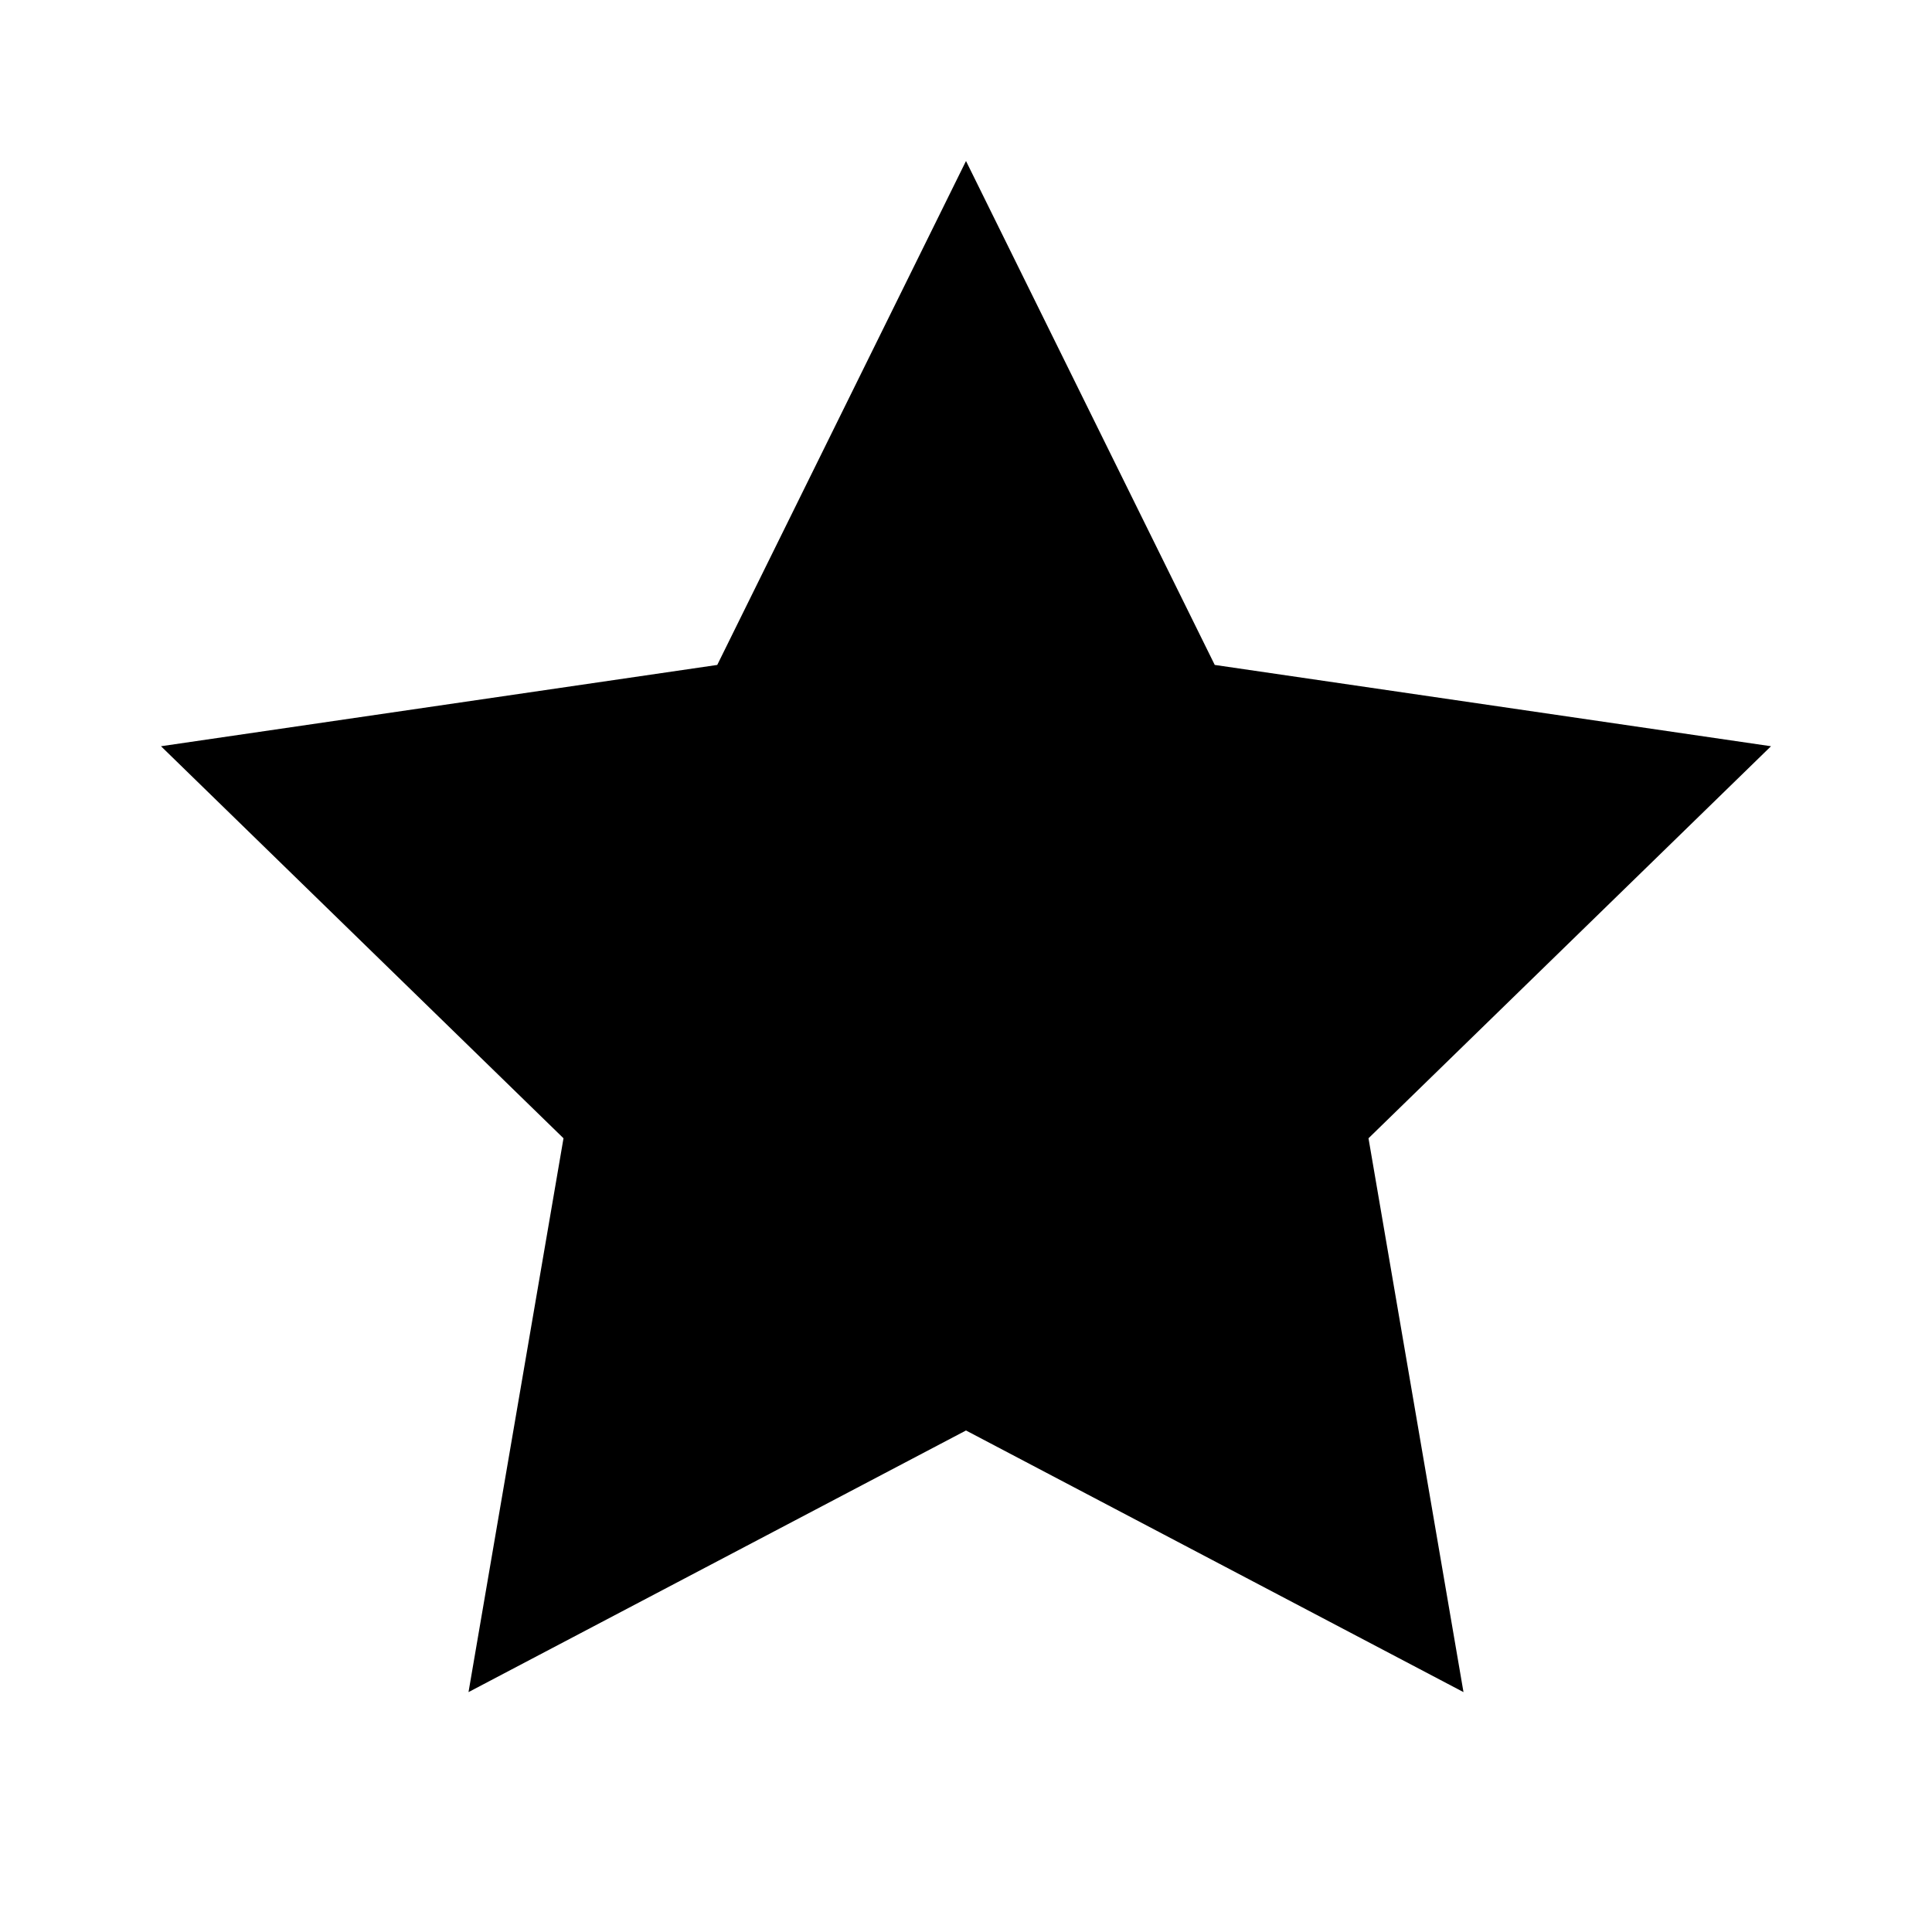
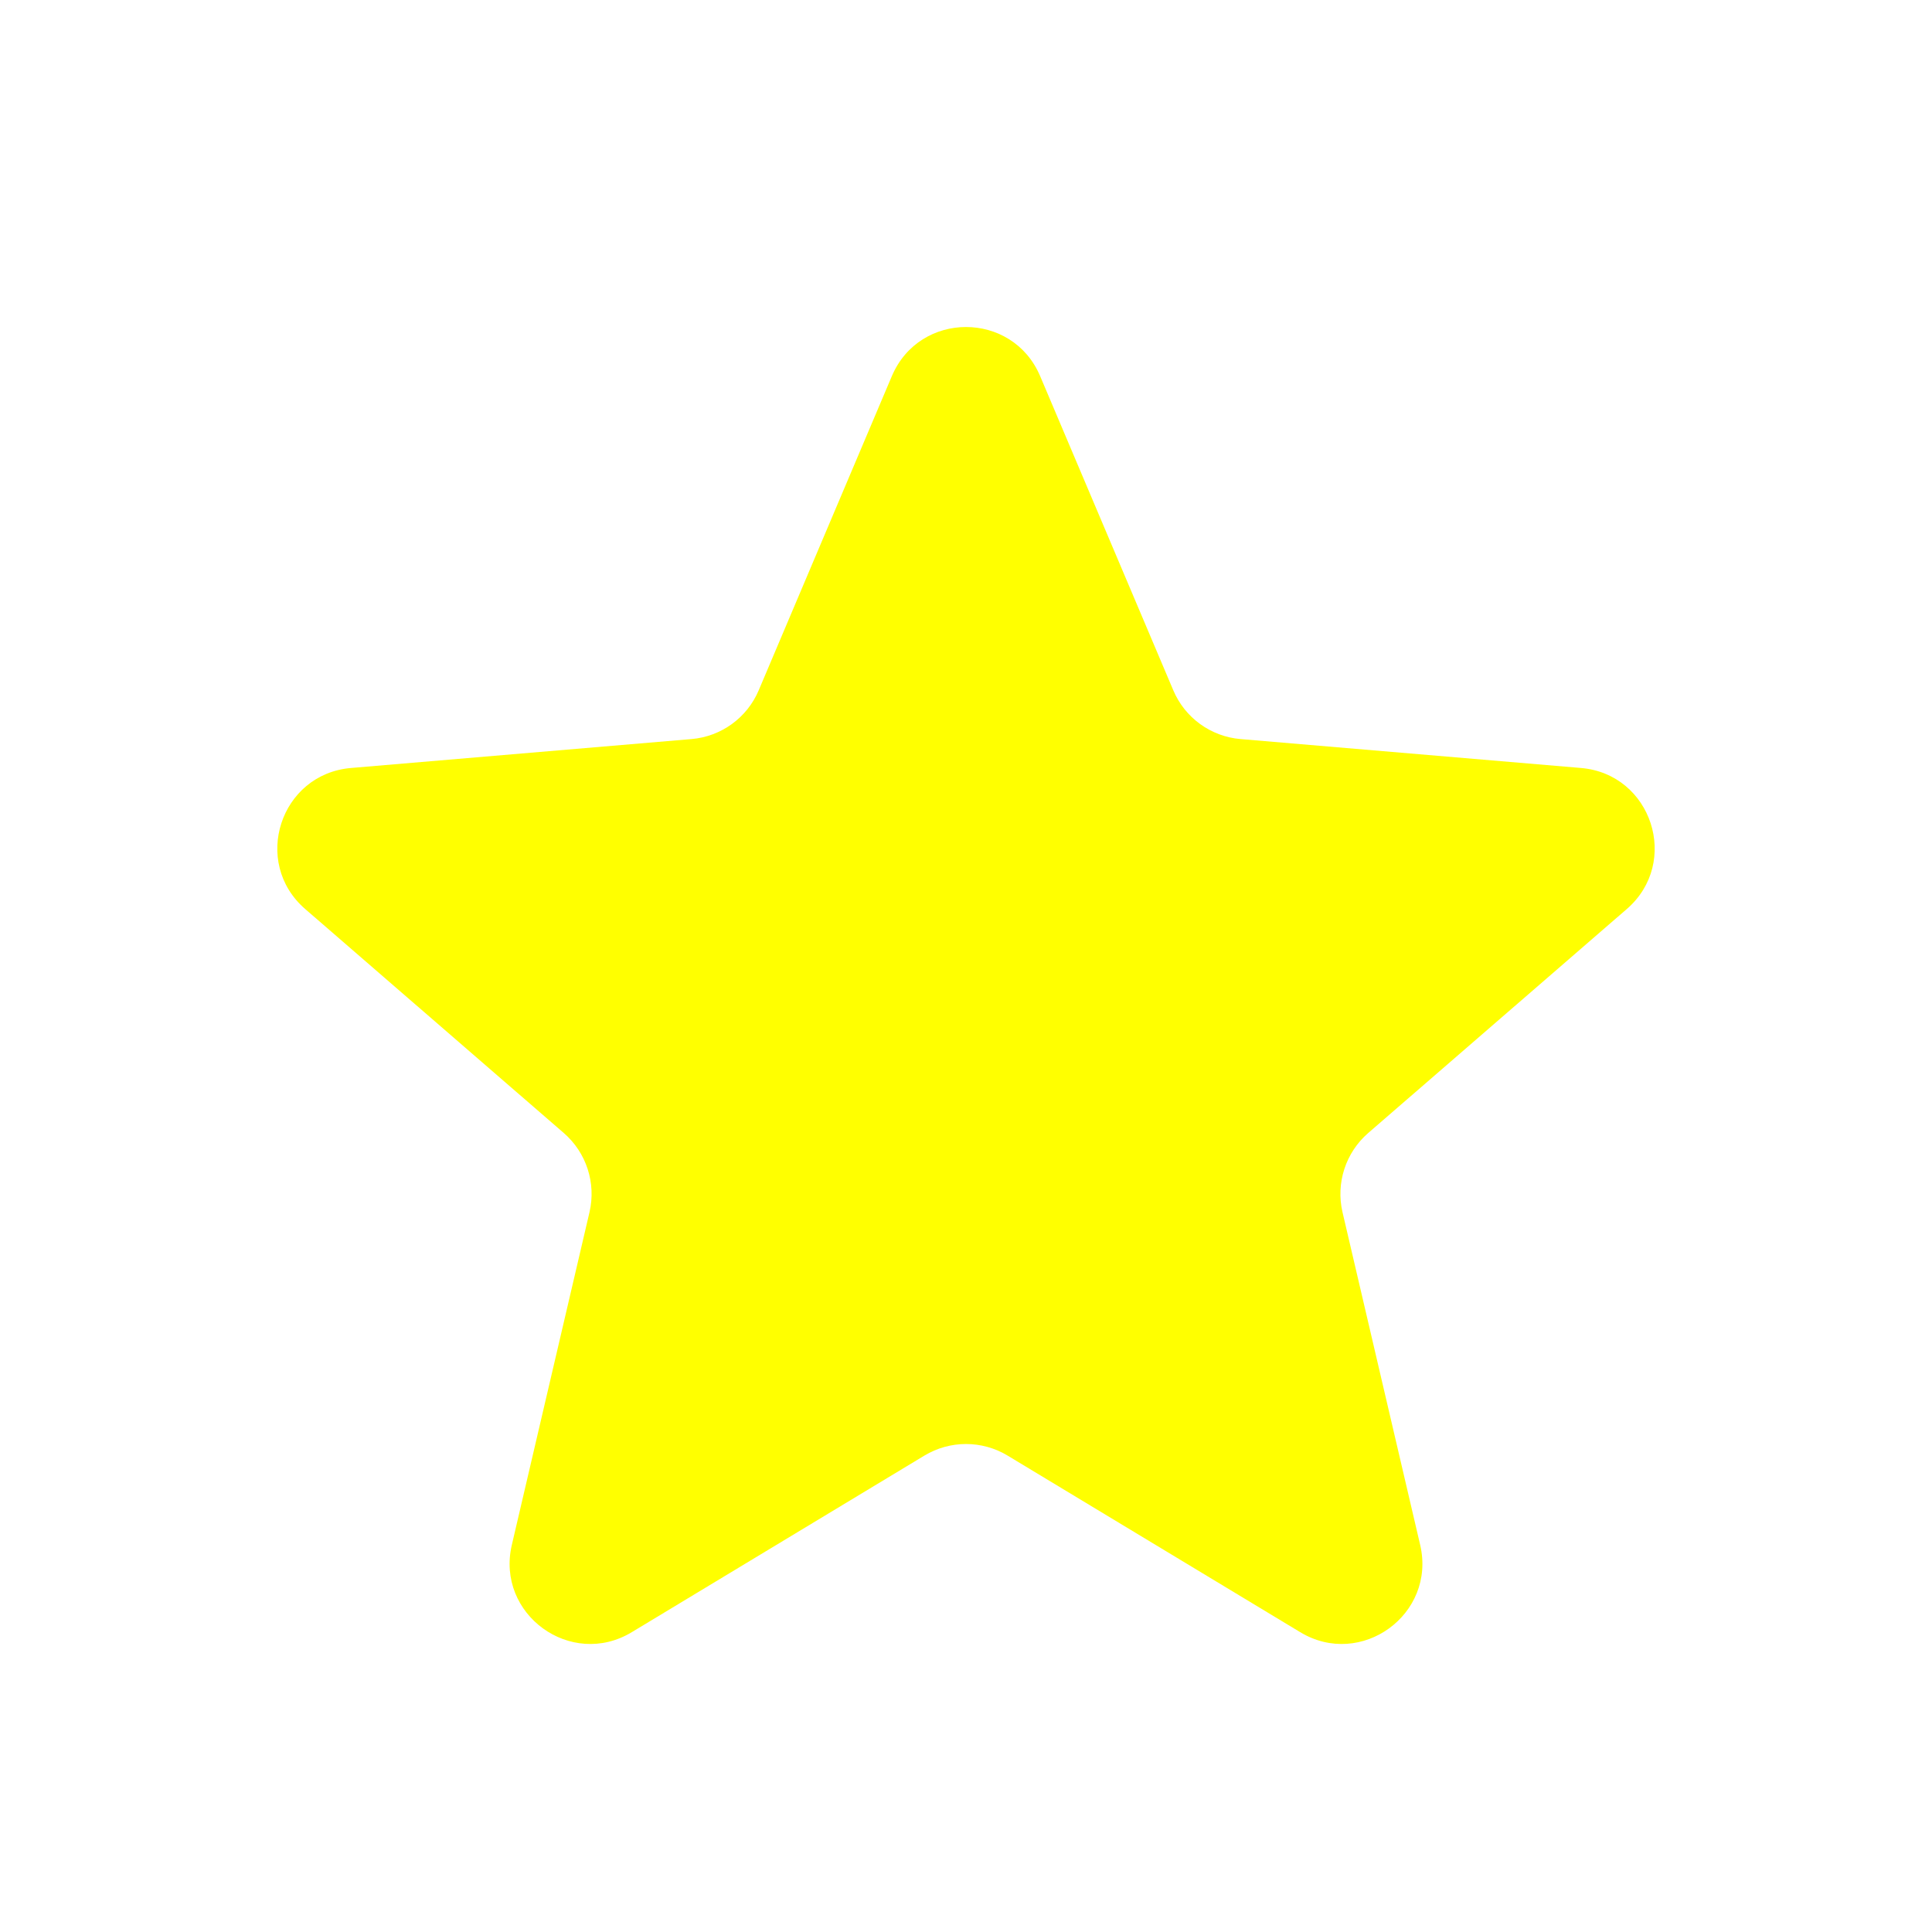
- <svg xmlns="http://www.w3.org/2000/svg" viewBox="0 0 24 24" fill="currentColor">
-   <polygon points="12 2 15.09 8.26 22 9.27 17 14.14 18.18 21.02 12 17.77 5.82 21.02 7 14.14 2 9.27 8.91 8.26 12 2" />
+ <svg xmlns="http://www.w3.org/2000/svg" width="24" height="24" viewBox="0 0 24 24" fill="none">
+   <g id="icon/toggle/star_24px">
+     <path id="icon/toggle/star_24px_2" d="M11.483 18.082C11.801 17.89 12.199 17.89 12.517 18.082L16.151 20.275C16.908 20.733 17.843 20.053 17.642 19.192L16.677 15.058C16.593 14.696 16.716 14.318 16.996 14.075L20.209 11.292C20.877 10.713 20.52 9.614 19.638 9.54L15.411 9.181C15.041 9.15 14.719 8.916 14.575 8.575L12.921 4.672C12.576 3.859 11.424 3.859 11.079 4.672L9.425 8.575C9.281 8.916 8.959 9.15 8.589 9.181L4.362 9.54C3.48 9.614 3.123 10.713 3.791 11.292L7.004 14.075C7.284 14.318 7.407 14.696 7.323 15.058L6.358 19.192C6.157 20.053 7.092 20.733 7.849 20.275L11.483 18.082Z" fill="#FFFF00" />
+   </g>
</svg>
